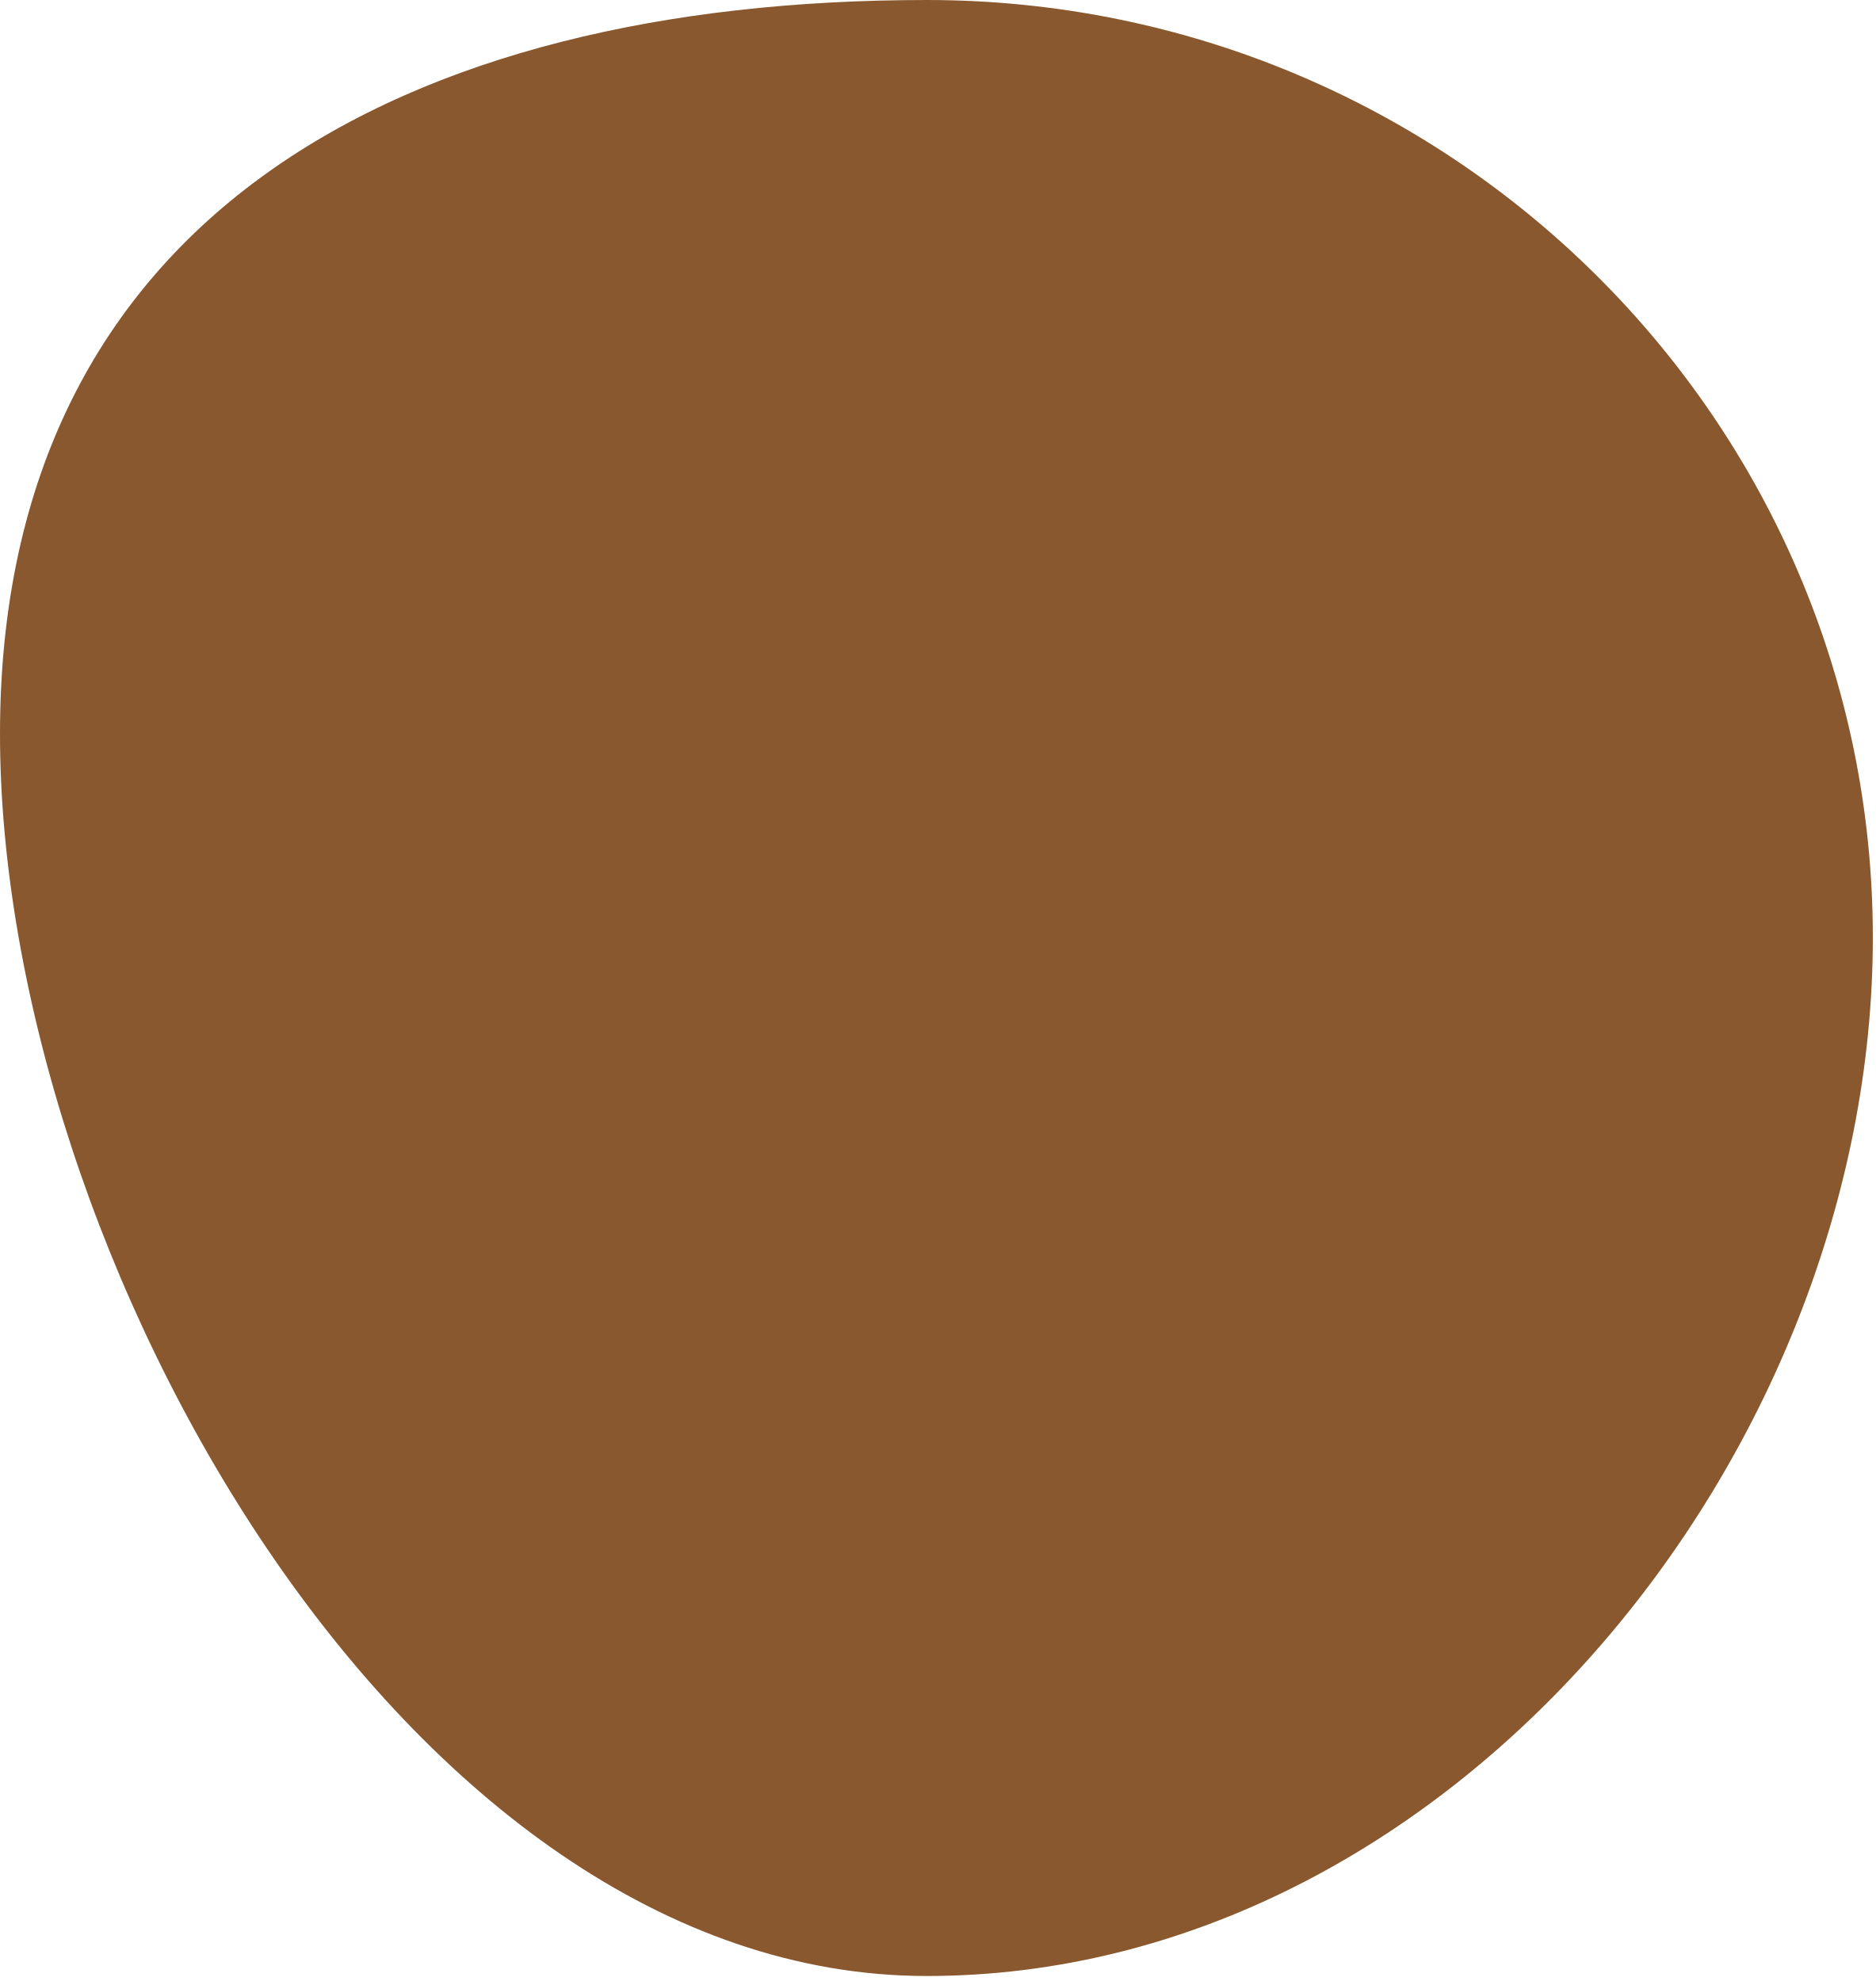
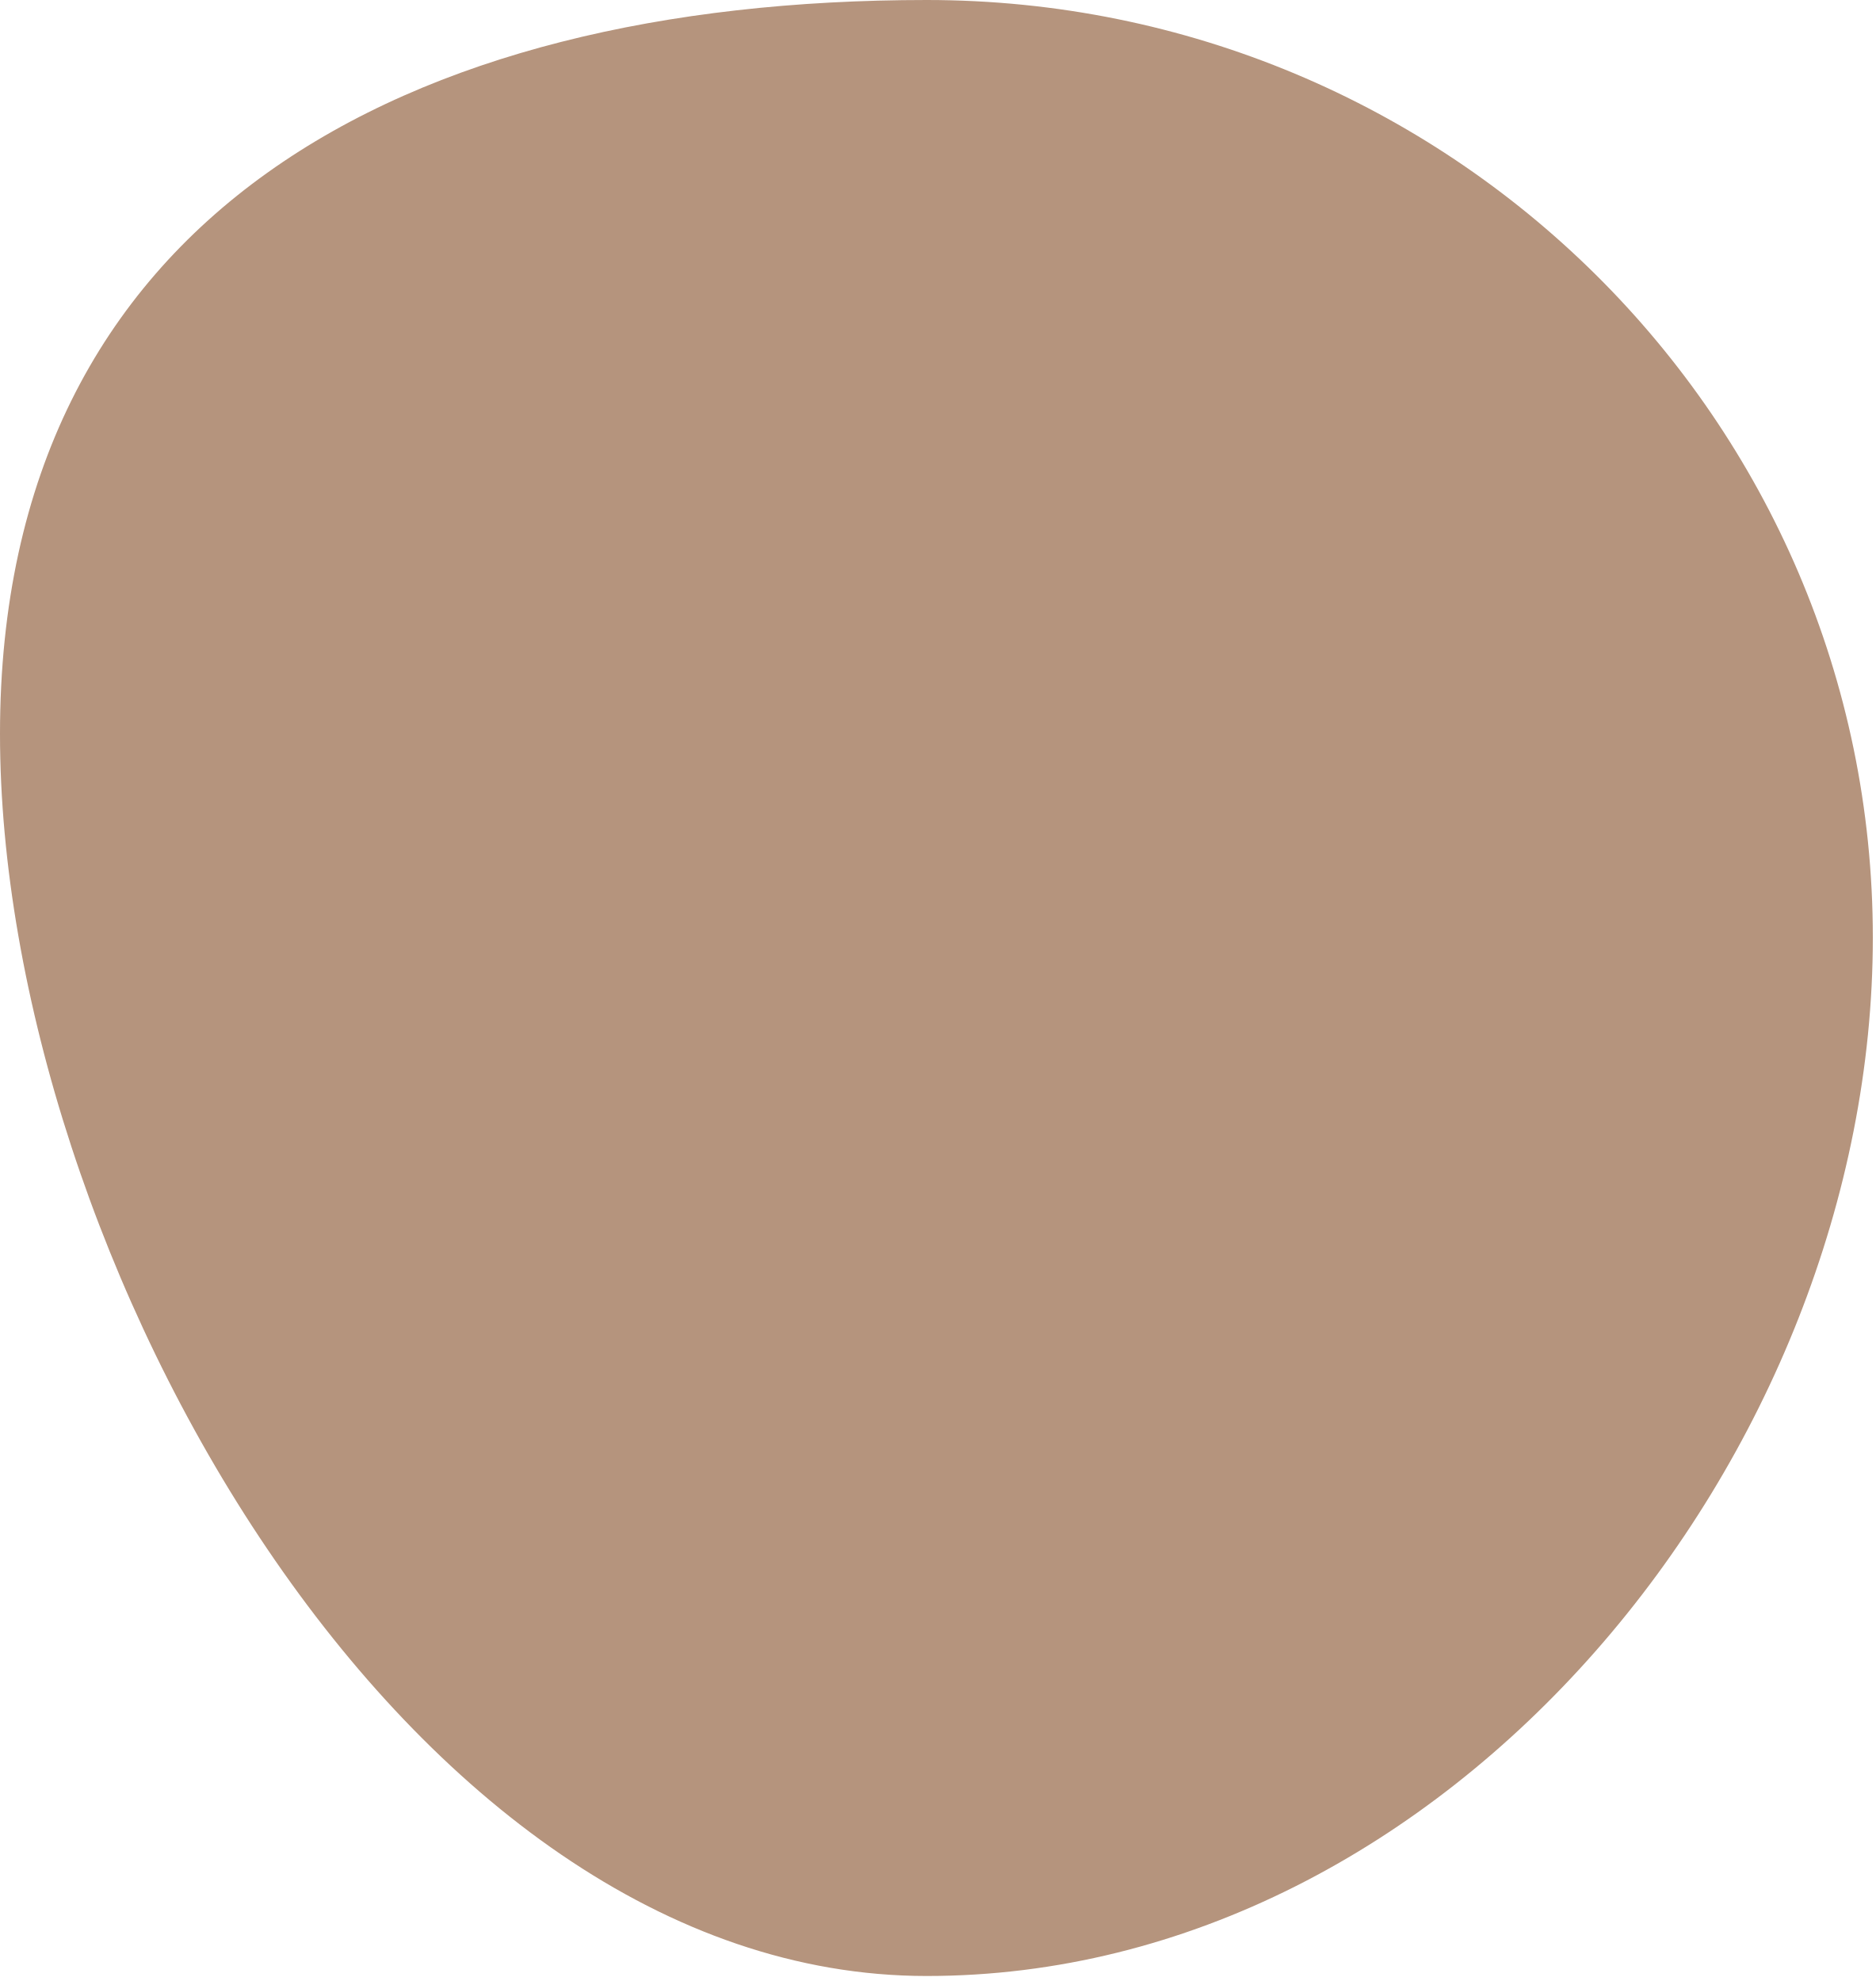
<svg xmlns="http://www.w3.org/2000/svg" width="337px" height="356px" viewBox="0 0 337 356" version="1.1">
  <g id="Page-1" stroke="none" stroke-width="1" fill="none" fill-rule="evenodd">
-     <g id="Desktop-HD" transform="translate(-681, -2007)" fill="#8A582E">
+     <g id="Desktop-HD" transform="translate(-681, -2007)" fill="#B5947D">
      <path d="M847.491,2362.101 C941.38,2362.101 1017.491,2268.56 1017.491,2175.5 C1017.491,2082.44 941.38,2007 847.491,2007 C753.603,2007 681,2045.815 681,2138.875 C681,2231.934 753.603,2362.101 847.491,2362.101 Z" id="Oval" />
    </g>
  </g>
</svg>
